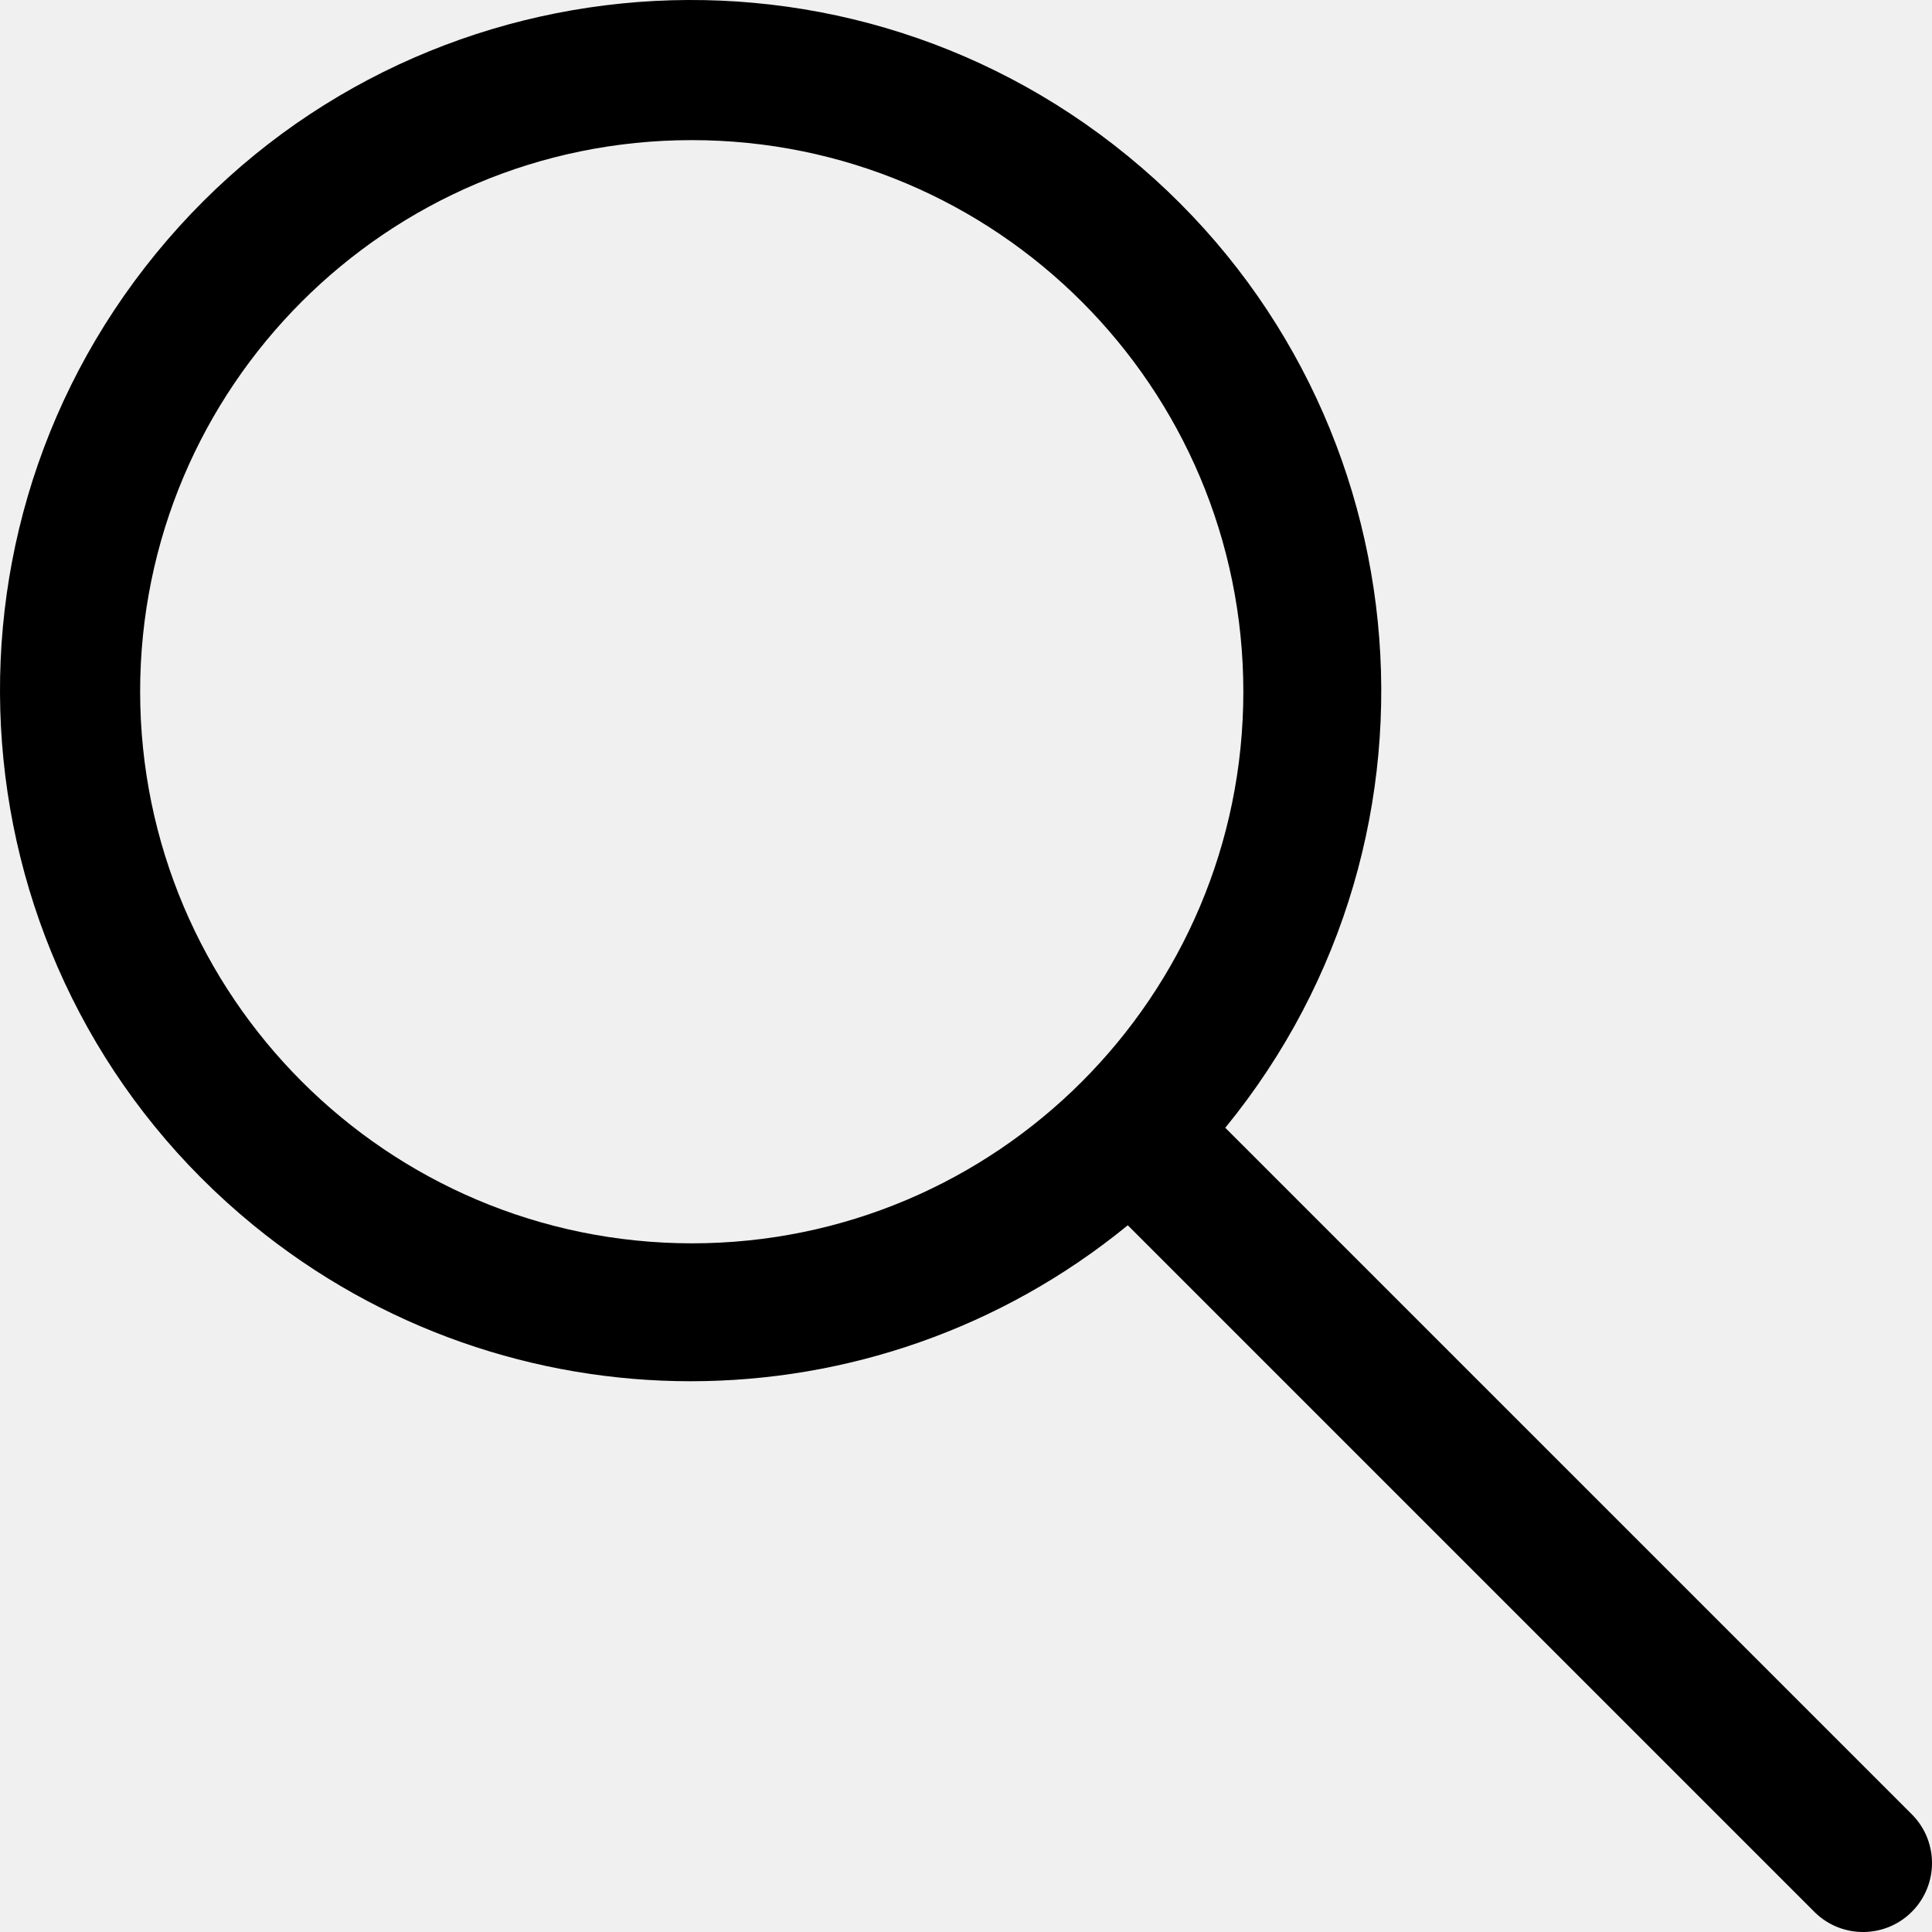
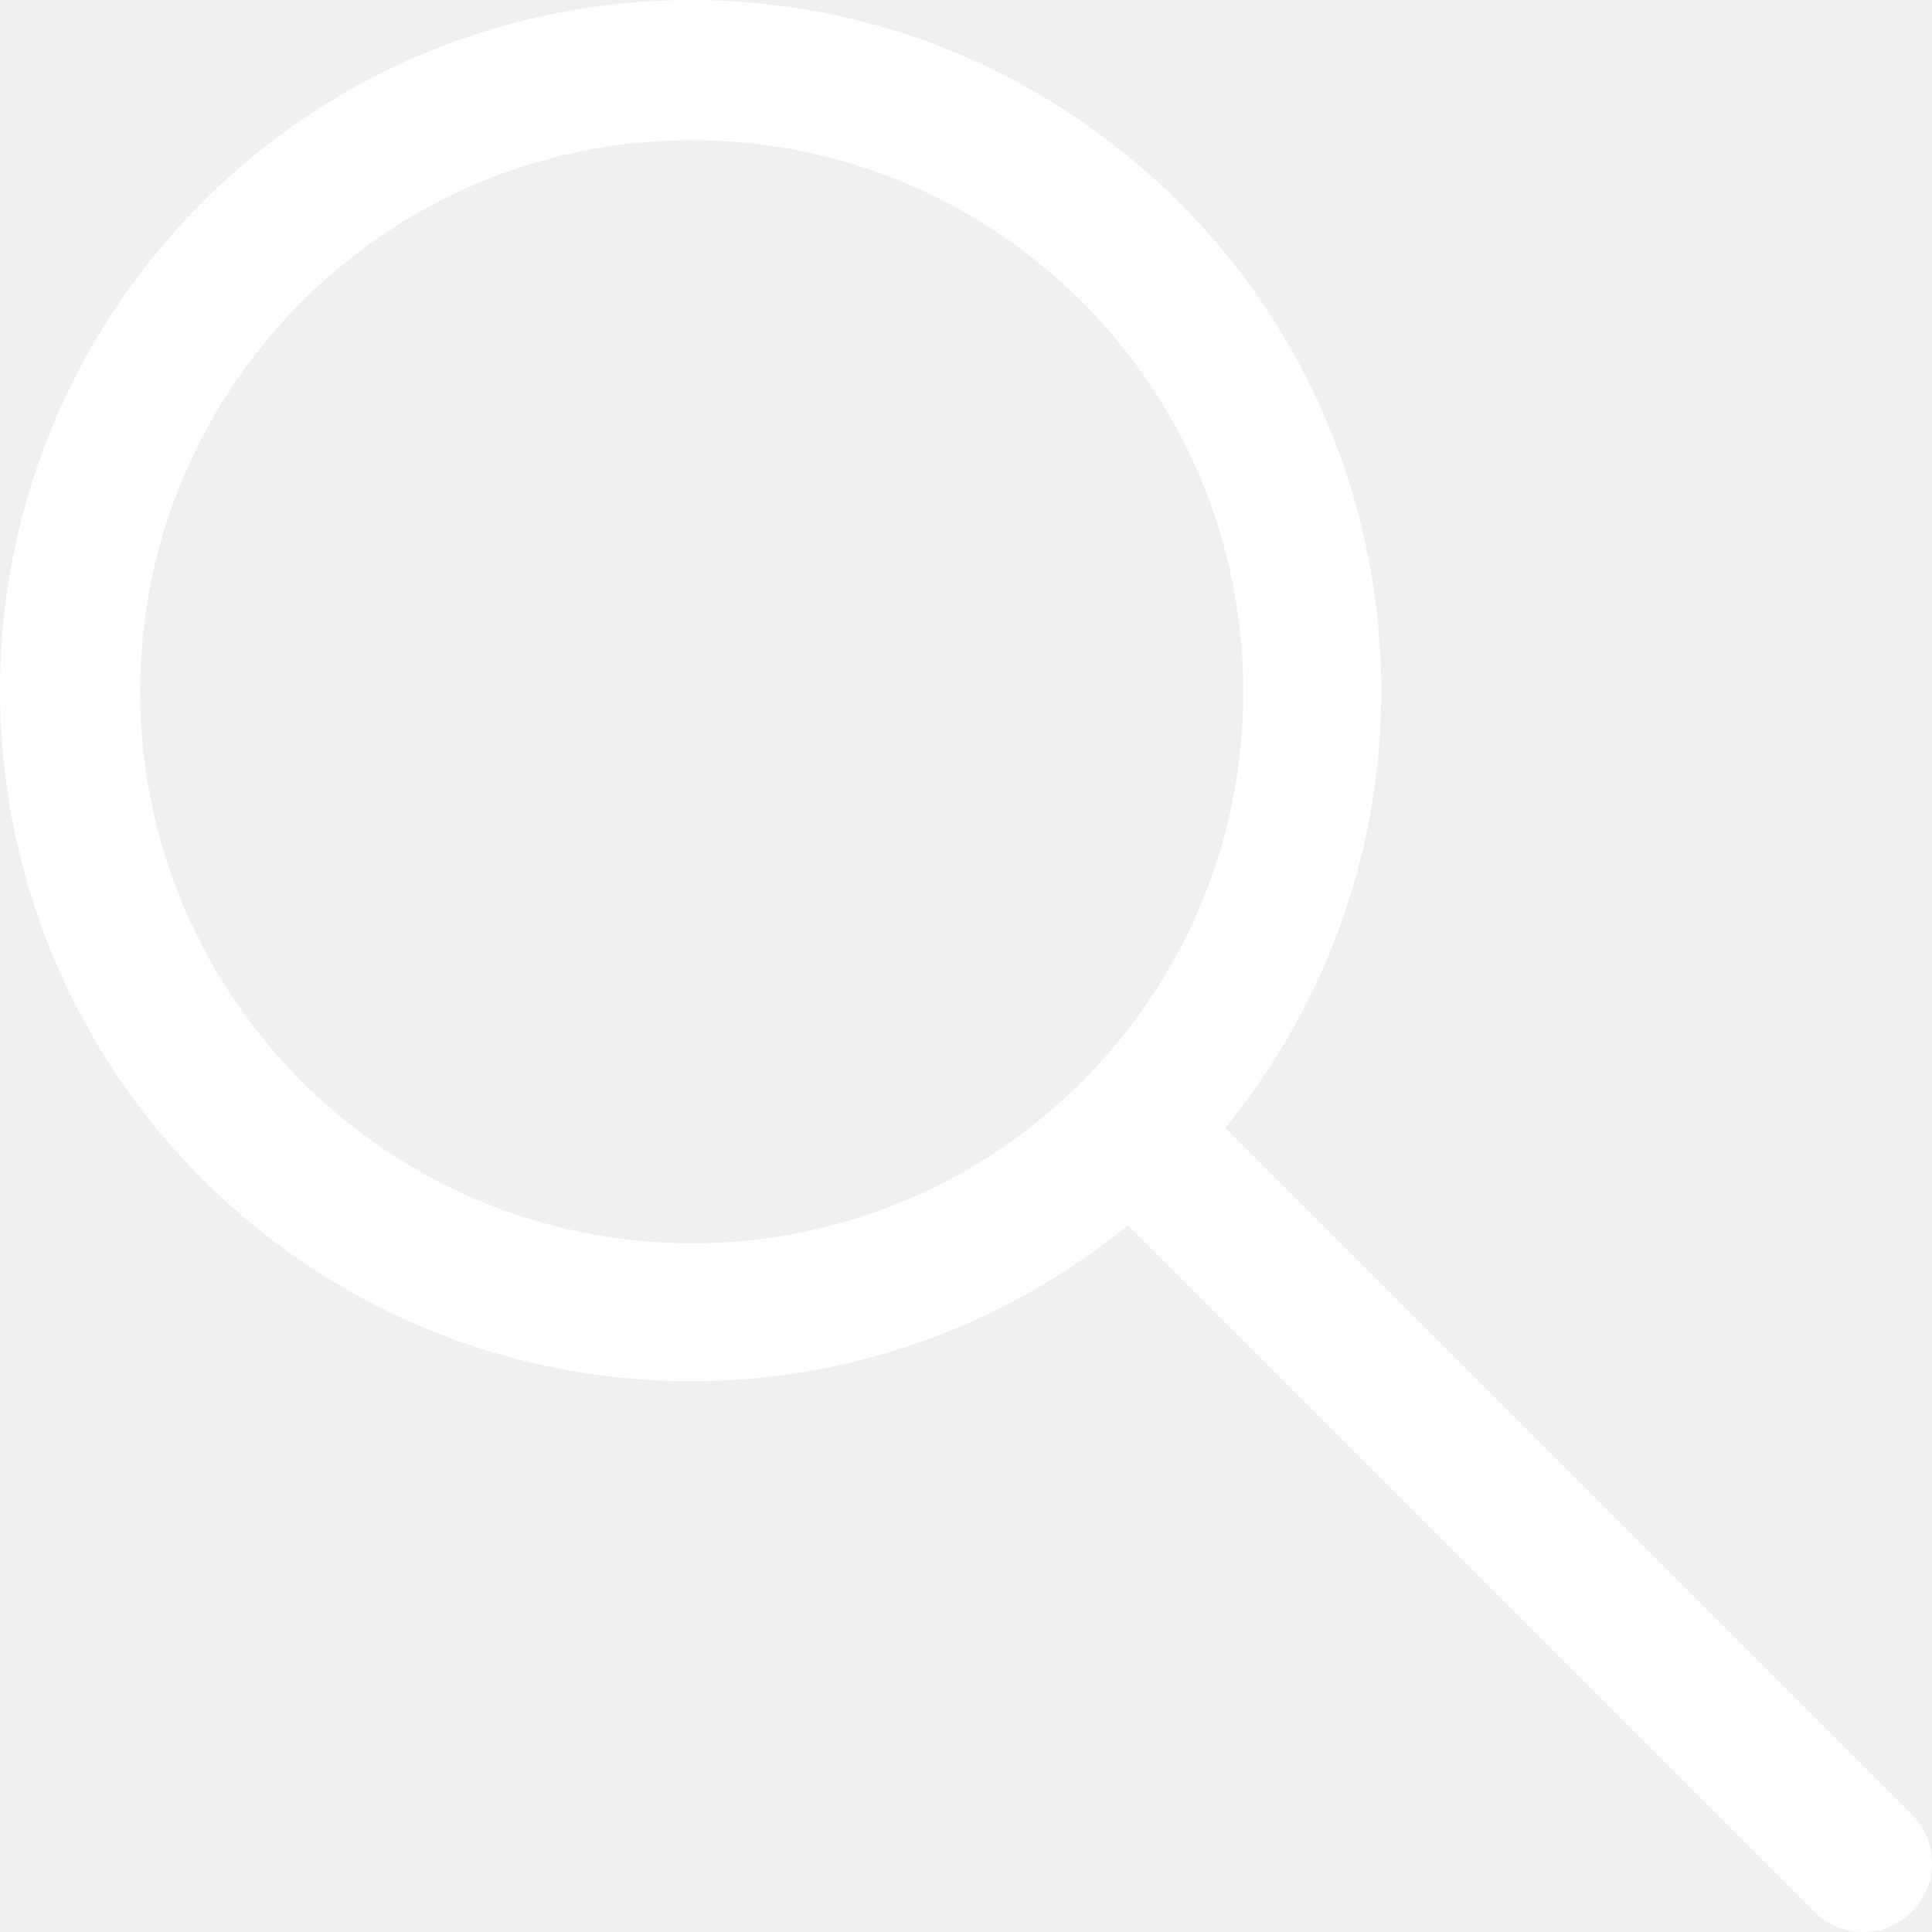
- <svg xmlns="http://www.w3.org/2000/svg" version="1.1" id="Capa_1" x="0px" y="0px" viewBox="0 0 478.208 478.208" style="enable-background:new 0 0 478.208 478.208;" xml:space="preserve">
+ <svg xmlns="http://www.w3.org/2000/svg" version="1.1" fill="white" id="Capa_1" x="0px" y="0px" viewBox="0 0 478.208 478.208" style="enable-background:new 0 0 478.208 478.208;" xml:space="preserve">
  <g>
    <g>
      <path d="M473.418,449.285L303.28,279.148c59.759-73.087,48.954-180.779-24.132-240.538S98.369-10.344,38.61,62.742    S-10.344,243.521,62.742,303.28c62.953,51.473,153.453,51.473,216.406,0l170.138,170.138c6.78,6.548,17.584,6.36,24.132-0.42    C479.805,466.384,479.805,455.899,473.418,449.285z M171.218,307.751c-75.37-0.085-136.449-61.163-136.533-136.533    c0-75.405,61.128-136.533,136.533-136.533s136.533,61.128,136.533,136.533S246.623,307.751,171.218,307.751z" />
    </g>
  </g>
  <g>
</g>
  <g>
</g>
  <g>
</g>
  <g>
</g>
  <g>
</g>
  <g>
</g>
  <g>
</g>
  <g>
</g>
  <g>
</g>
  <g>
</g>
  <g>
</g>
  <g>
</g>
  <g>
</g>
  <g>
</g>
  <g>
</g>
</svg>
